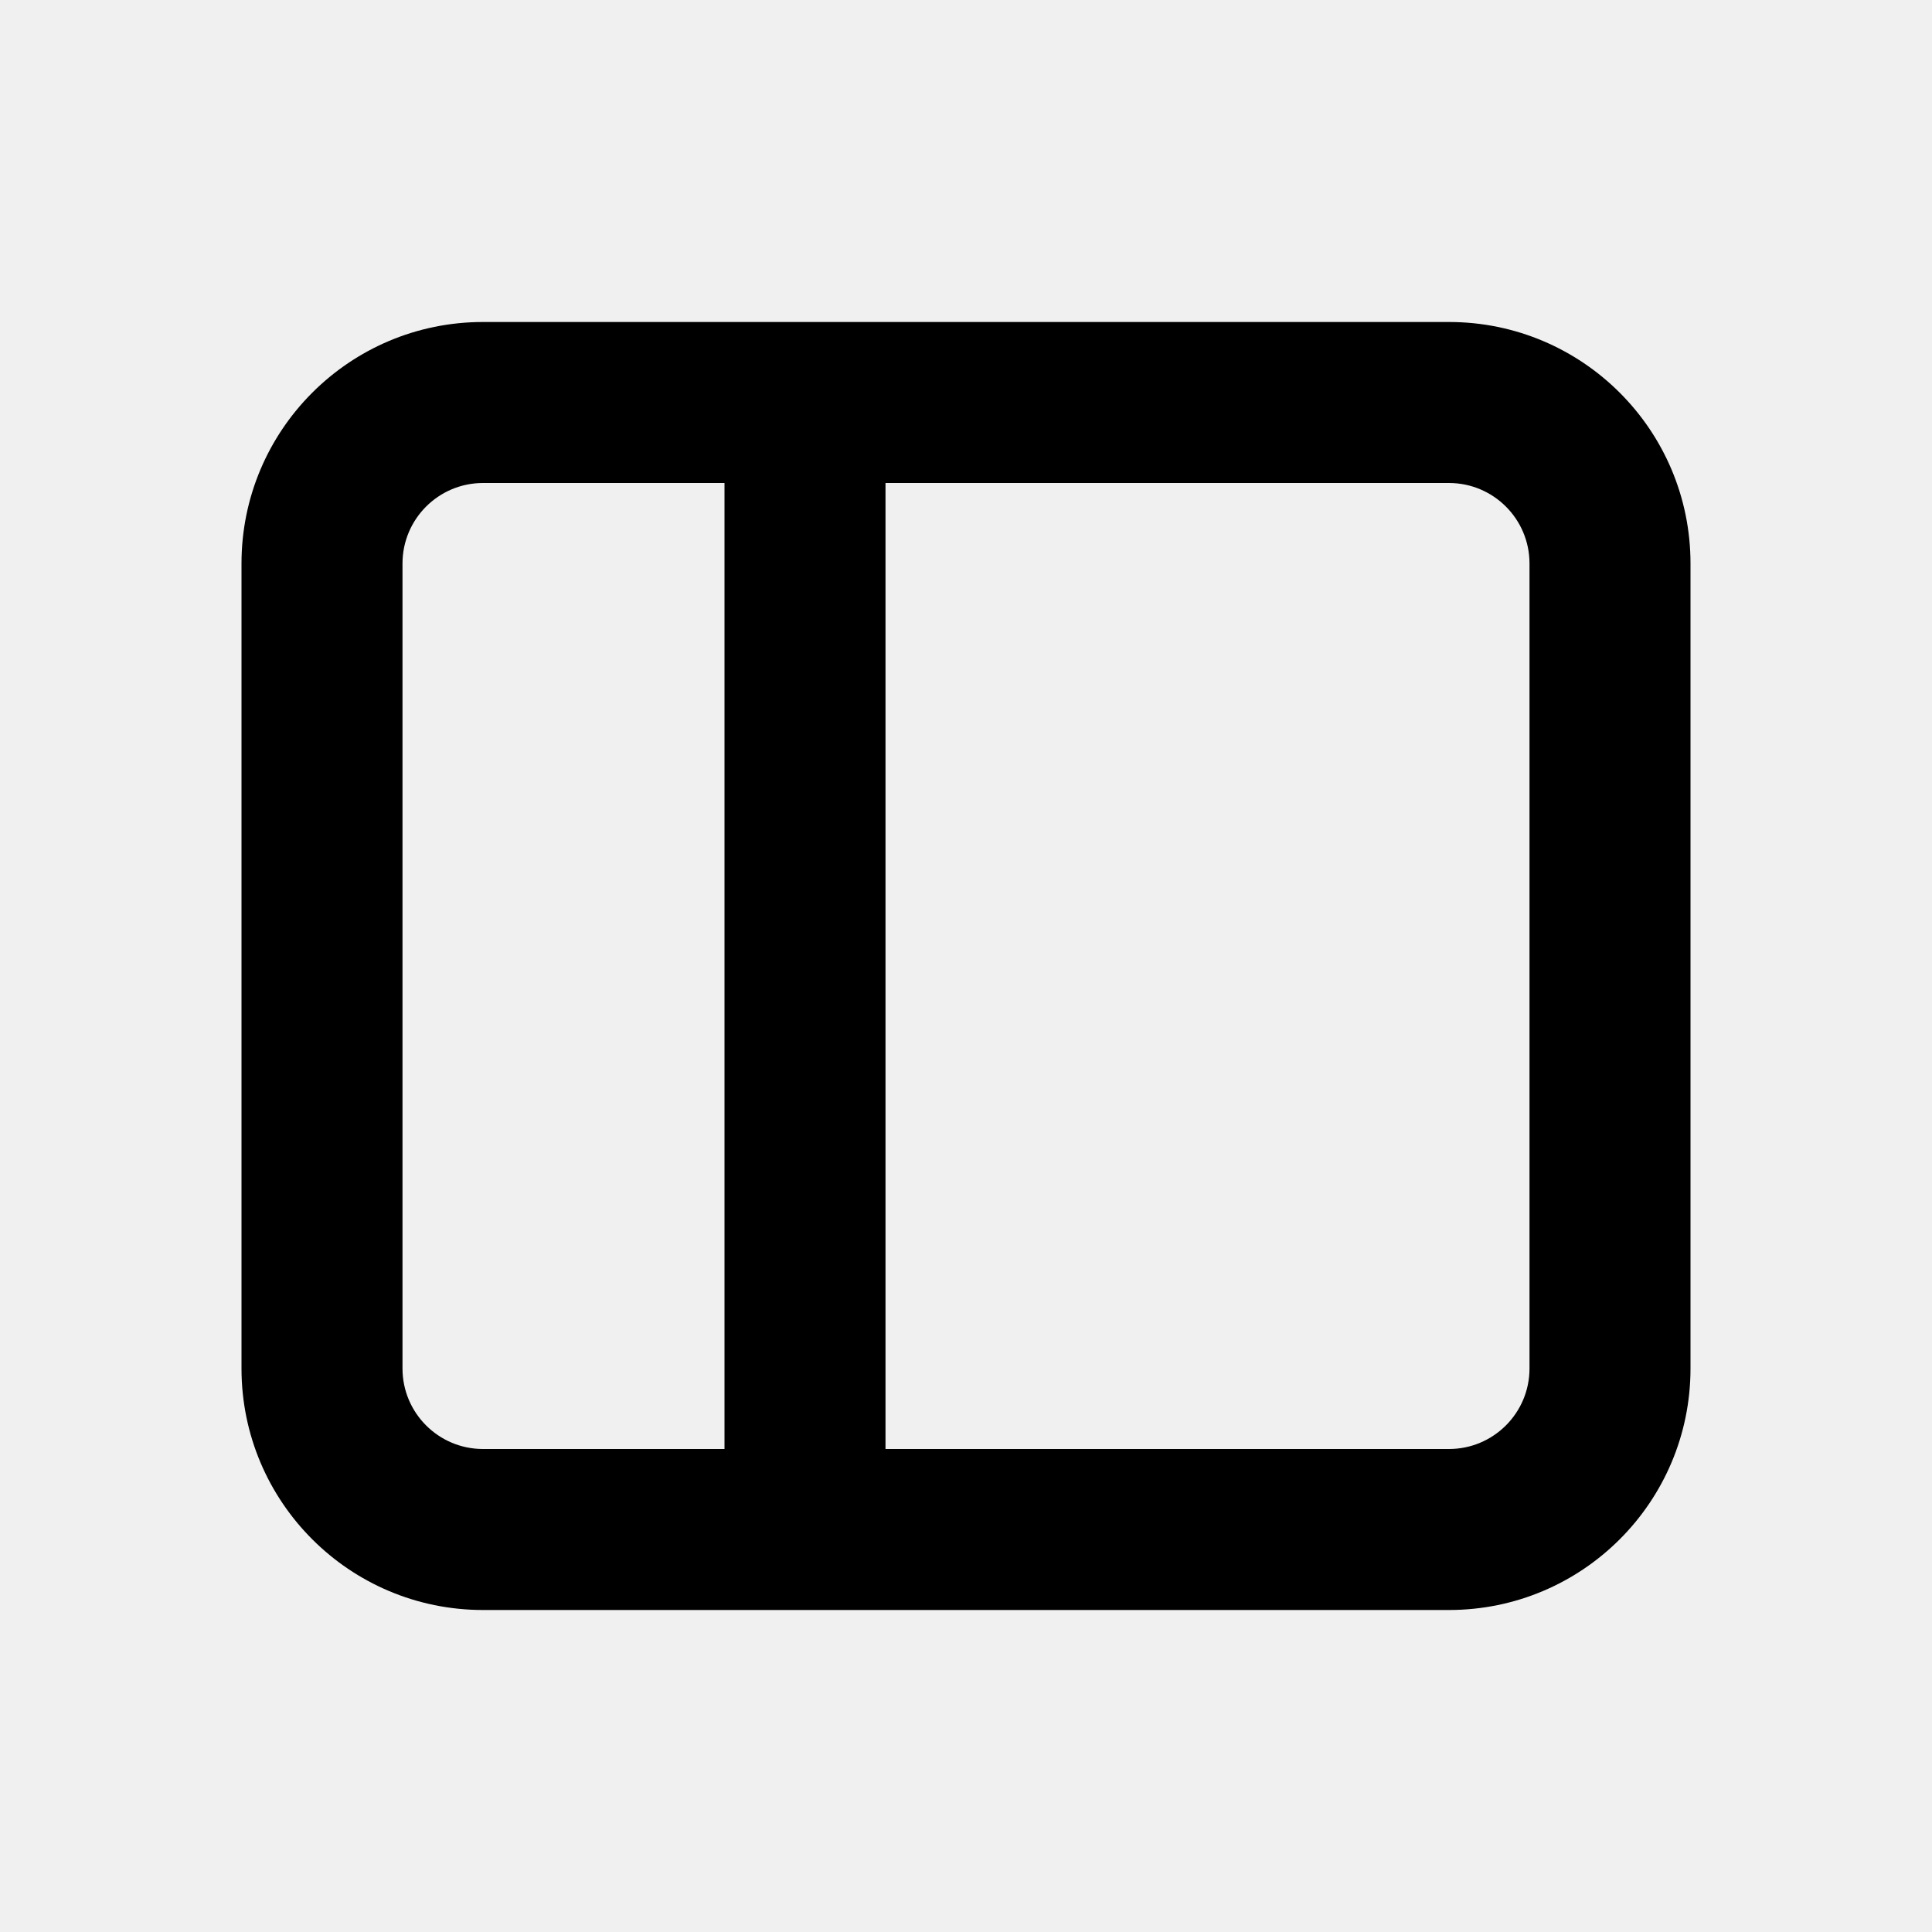
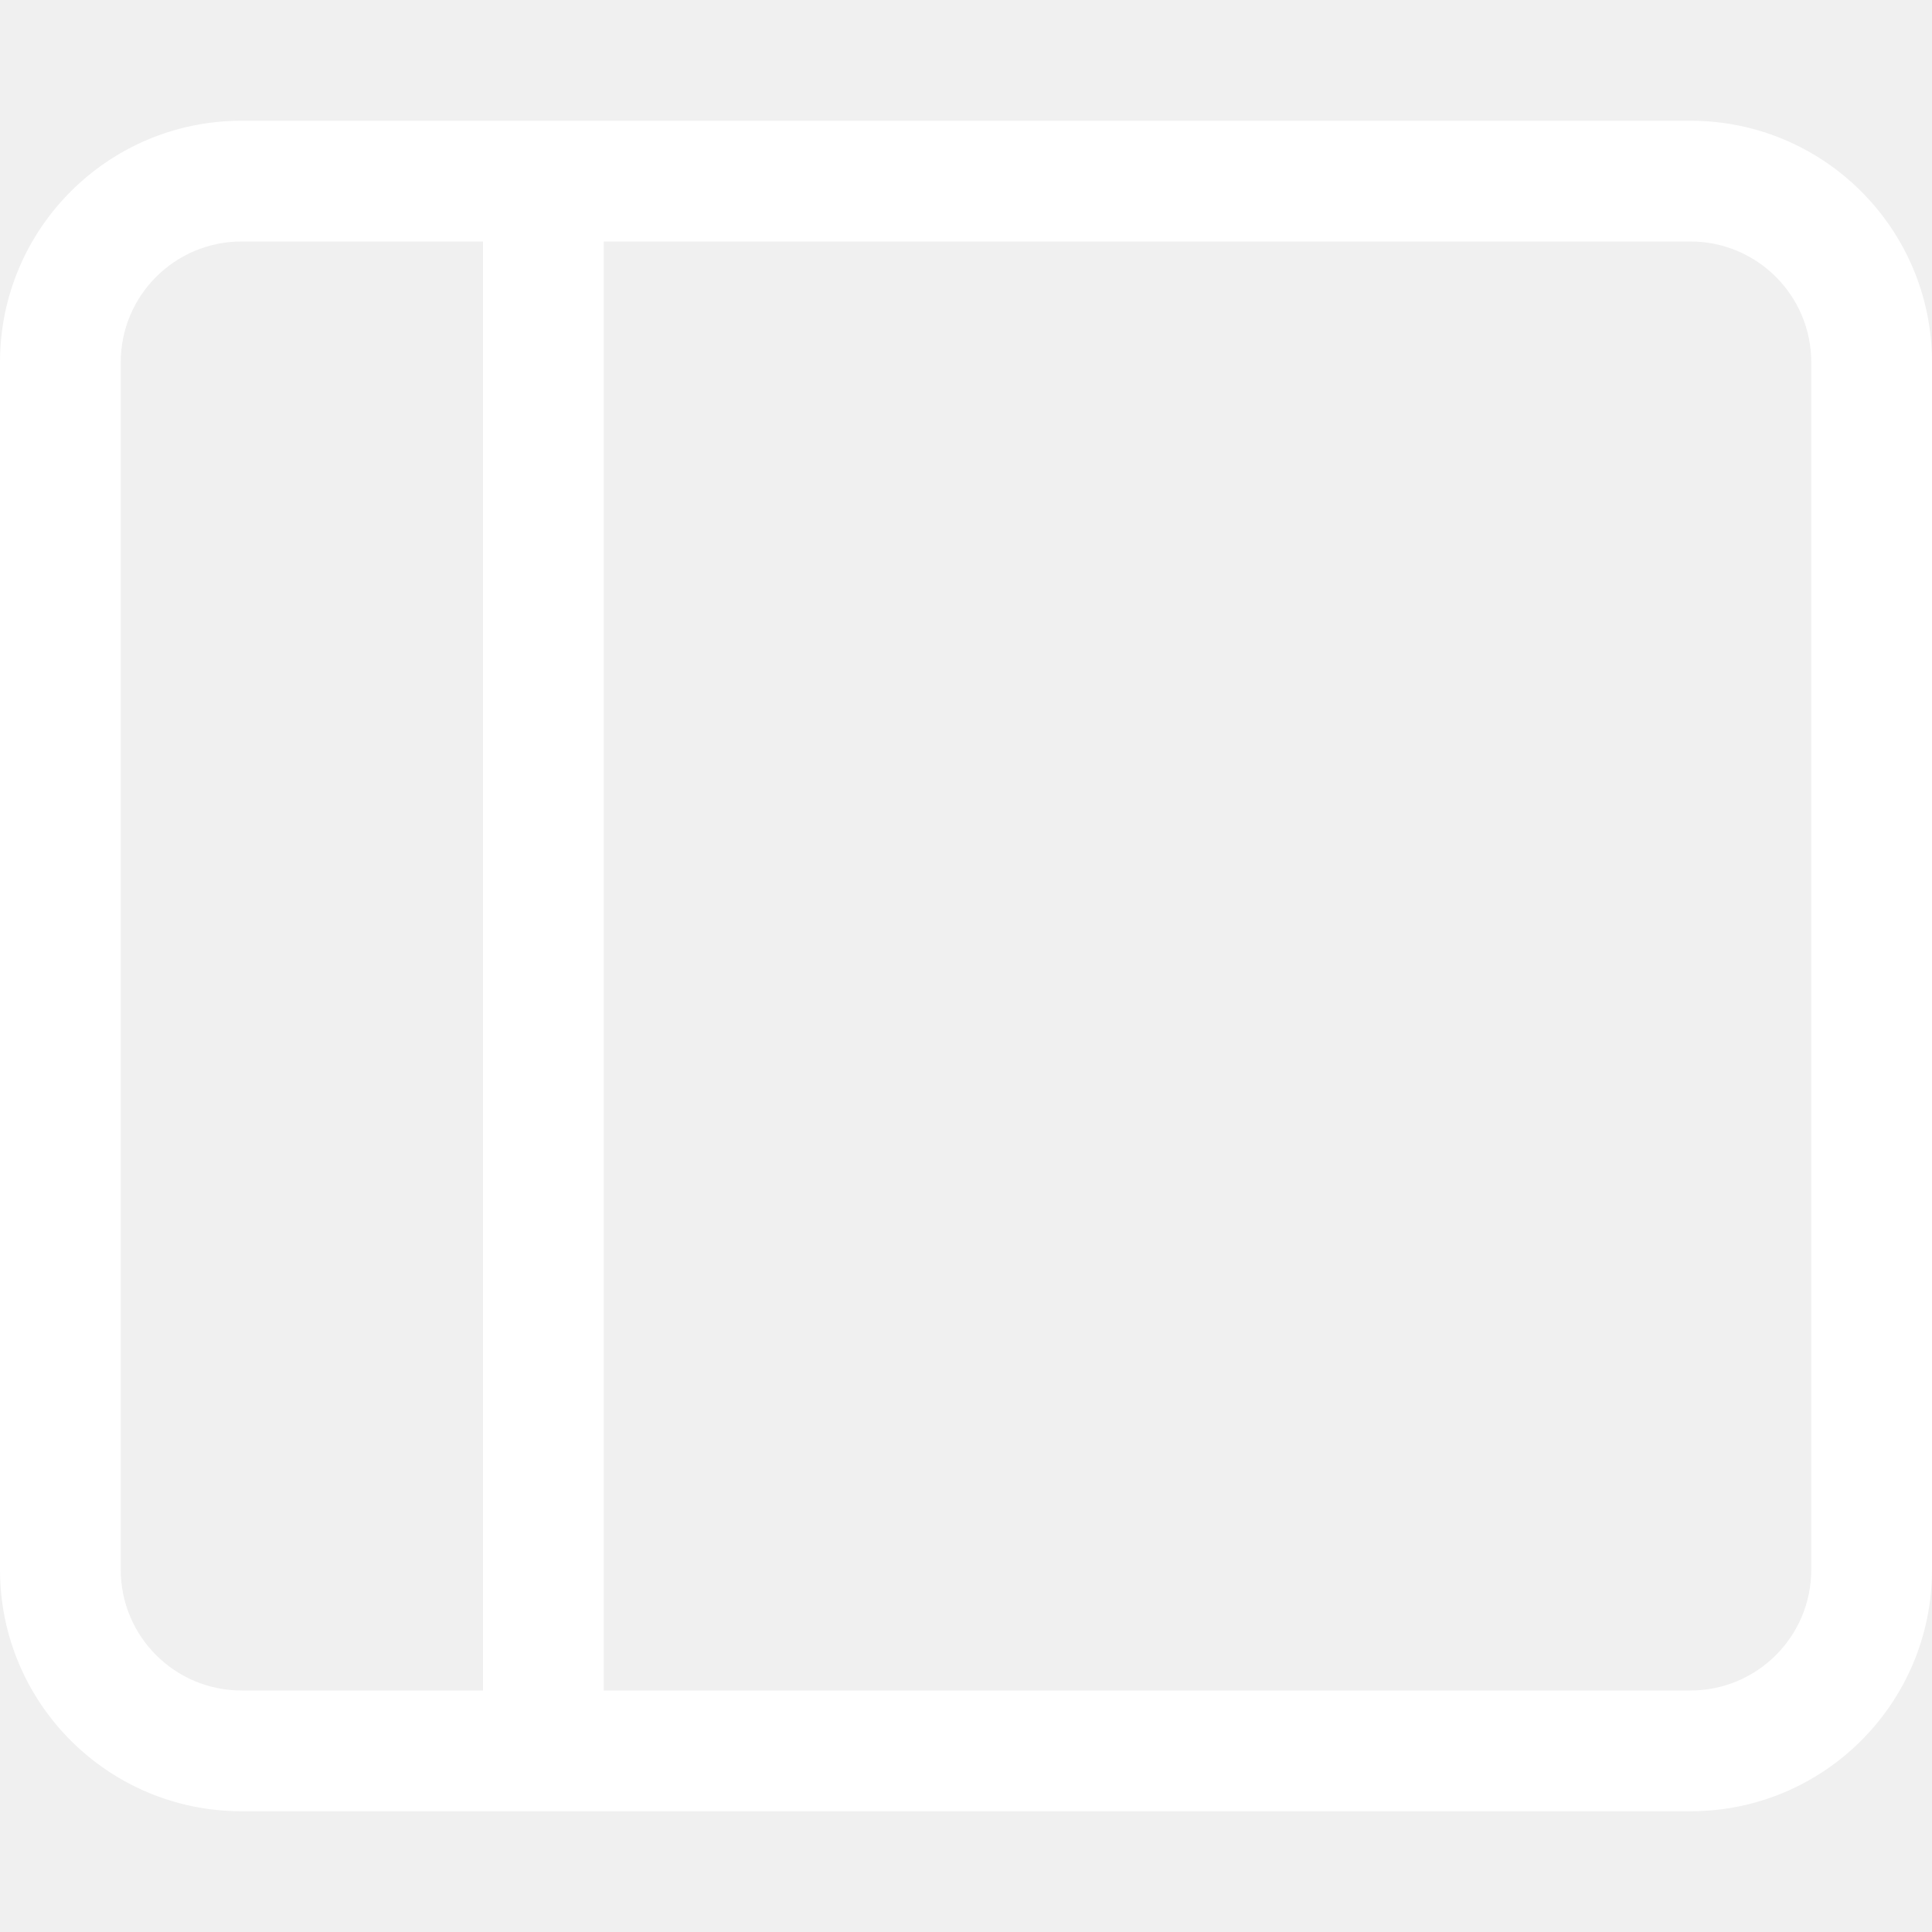
- <svg xmlns="http://www.w3.org/2000/svg" width="800px" height="800px" viewBox="0 0 24 24" fill="none">
-   <path fill-rule="evenodd" clip-rule="evenodd" d="M6 4C4.343 4 3 5.343 3 7V17C3 18.657 4.343 20 6 20H18C19.657 20 21 18.657 21 17V7C21 5.343 19.657 4 18 4H6ZM5 7C5 6.448 5.448 6 6 6H9V18H6C5.448 18 5 17.552 5 17V7ZM11 18H18C18.552 18 19 17.552 19 17V7C19 6.448 18.552 6 18 6H11V18Z" fill="#000000" />
+ <svg xmlns="http://www.w3.org/2000/svg" width="16" height="16" fill="white" class="bi bi-layout-sidebar" viewBox="0 0 16 16">
+   <path d="M0 3a2 2 0 0 1 2-2h12a2 2 0 0 1 2 2v10a2 2 0 0 1-2 2H2a2 2 0 0 1-2-2zm5-1v12h9a1 1 0 0 0 1-1V3a1 1 0 0 0-1-1zM4 2H2a1 1 0 0 0-1 1v10a1 1 0 0 0 1 1h2z" />
</svg>
